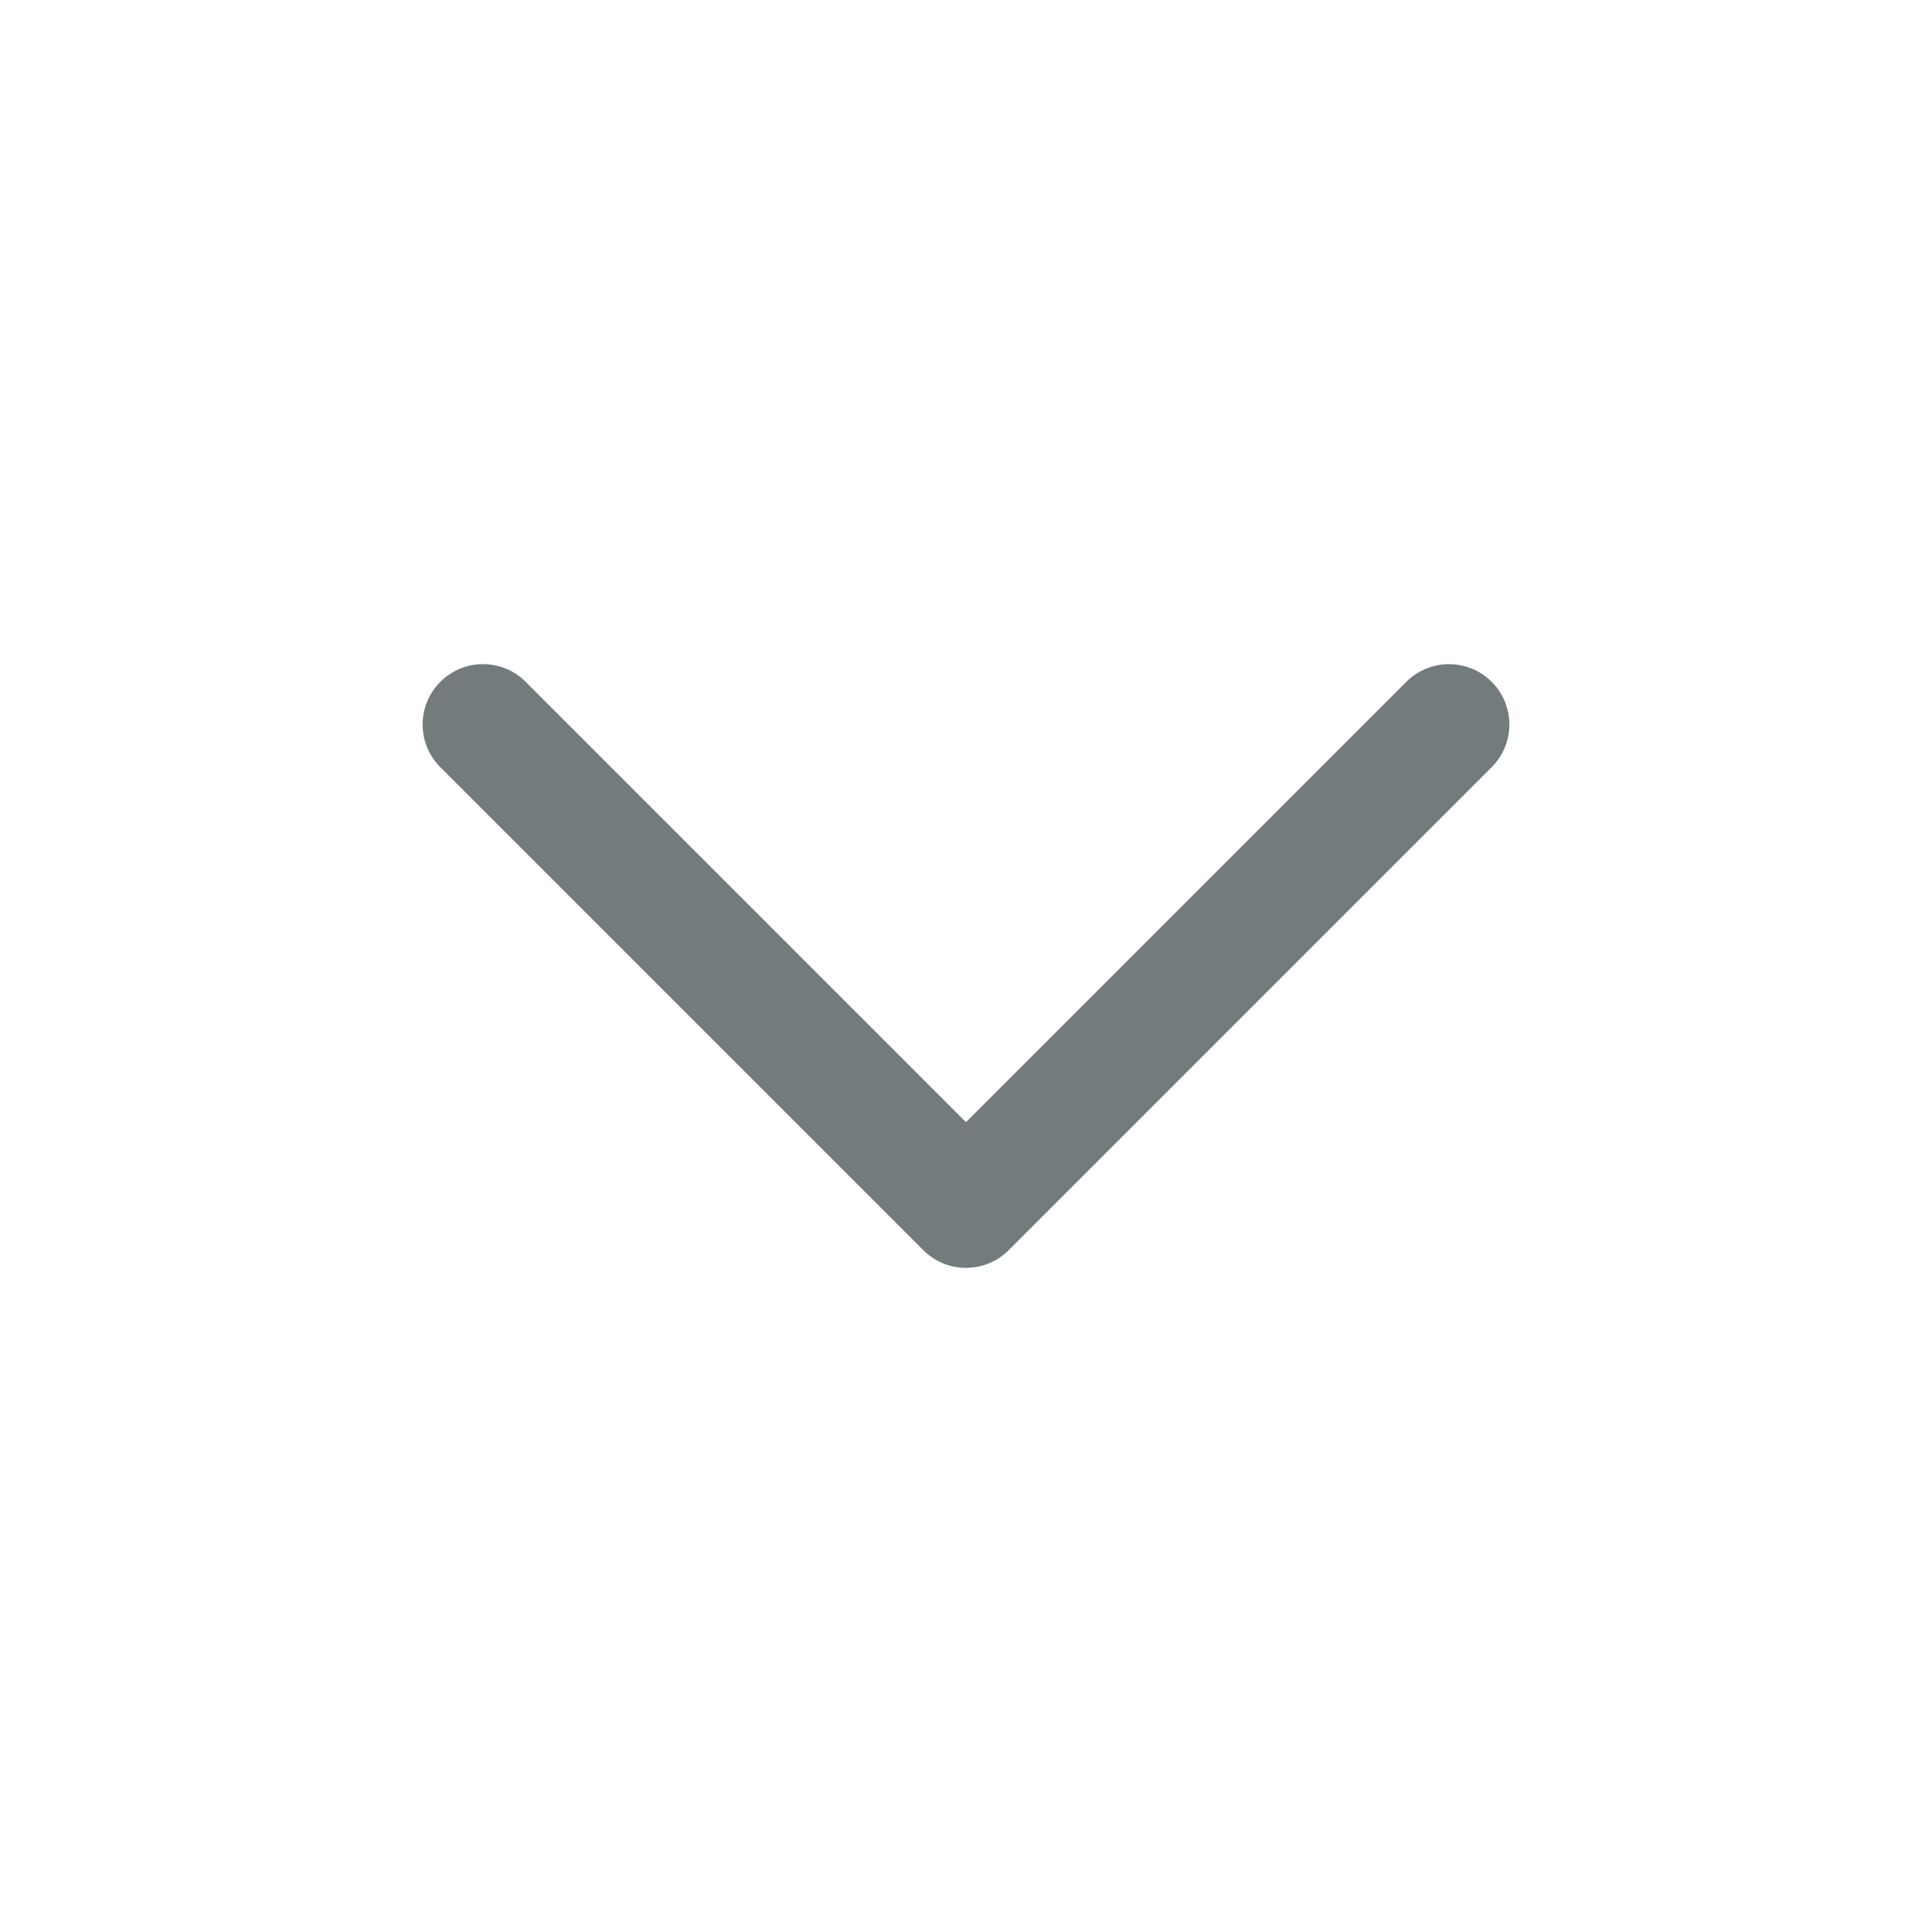
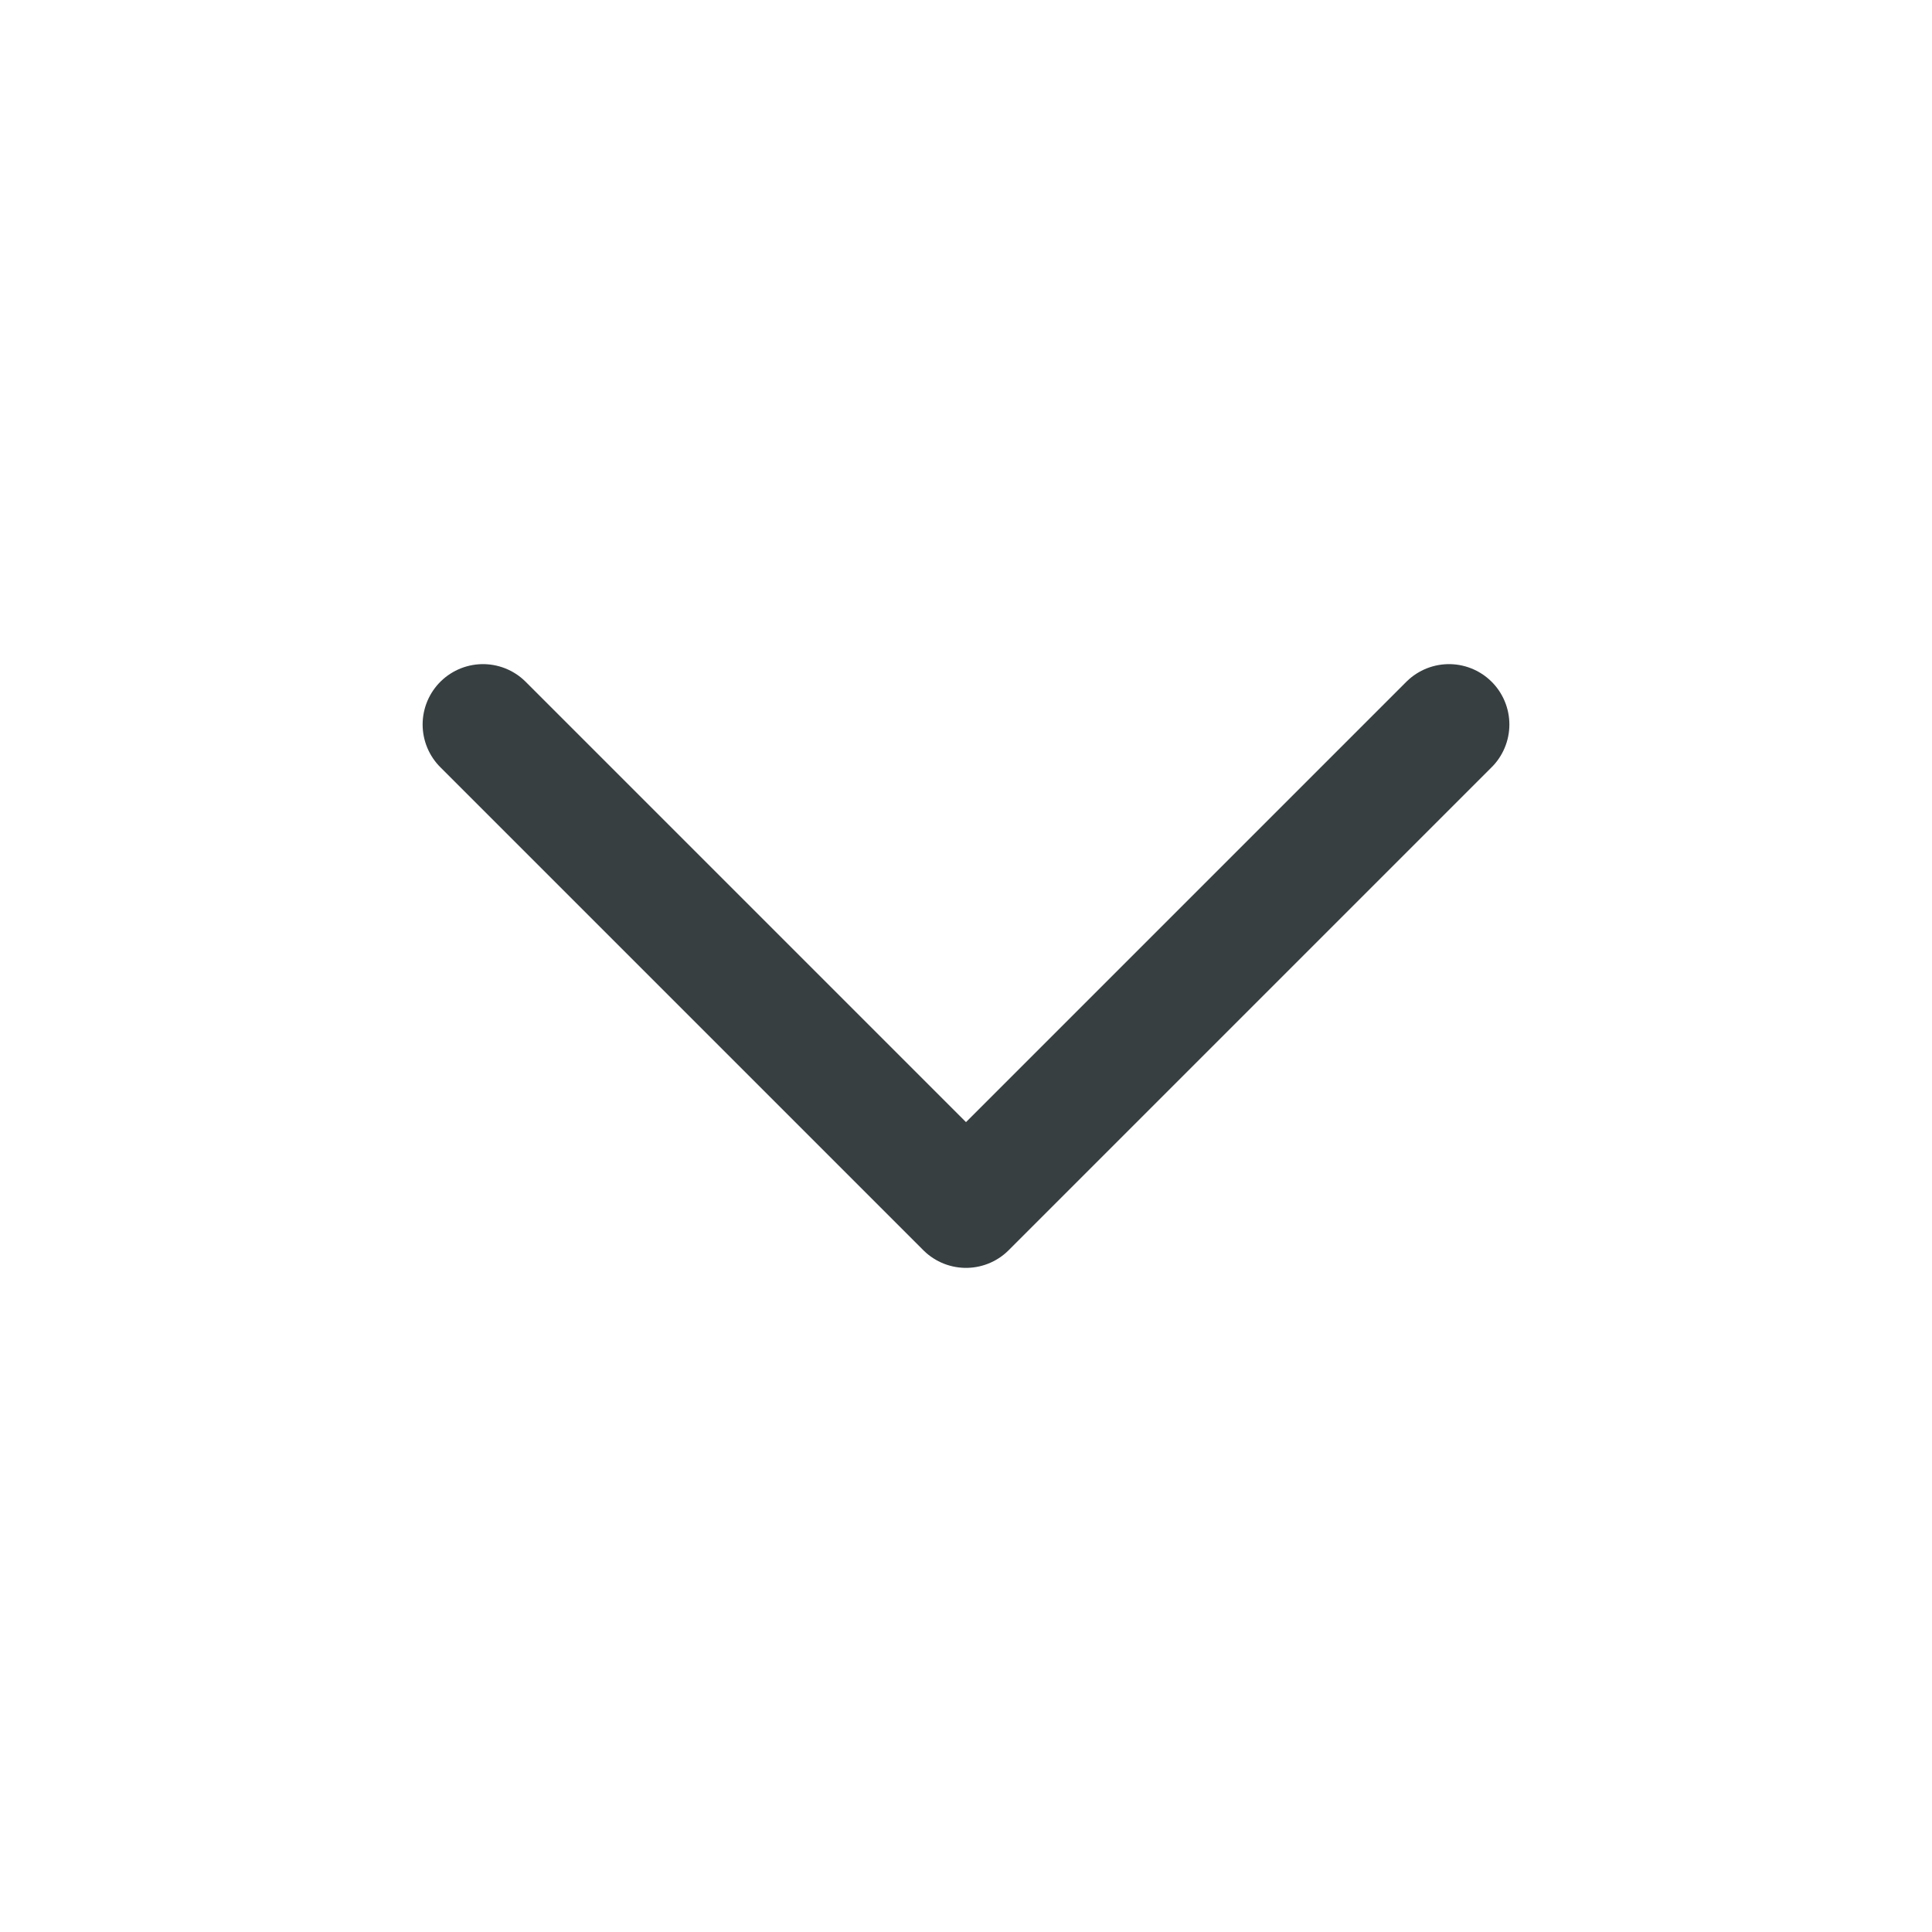
<svg xmlns="http://www.w3.org/2000/svg" width="64" height="64" viewBox="0 0 64 64" fill="none">
-   <path d="M16 24L32 40L48 24" stroke="#737B7D" stroke-width="4" stroke-linecap="round" stroke-linejoin="round" />
+   <path d="M16 24L32 40L48 24" stroke="#373F41" stroke-width="4" stroke-linecap="round" stroke-linejoin="round" />
</svg>
